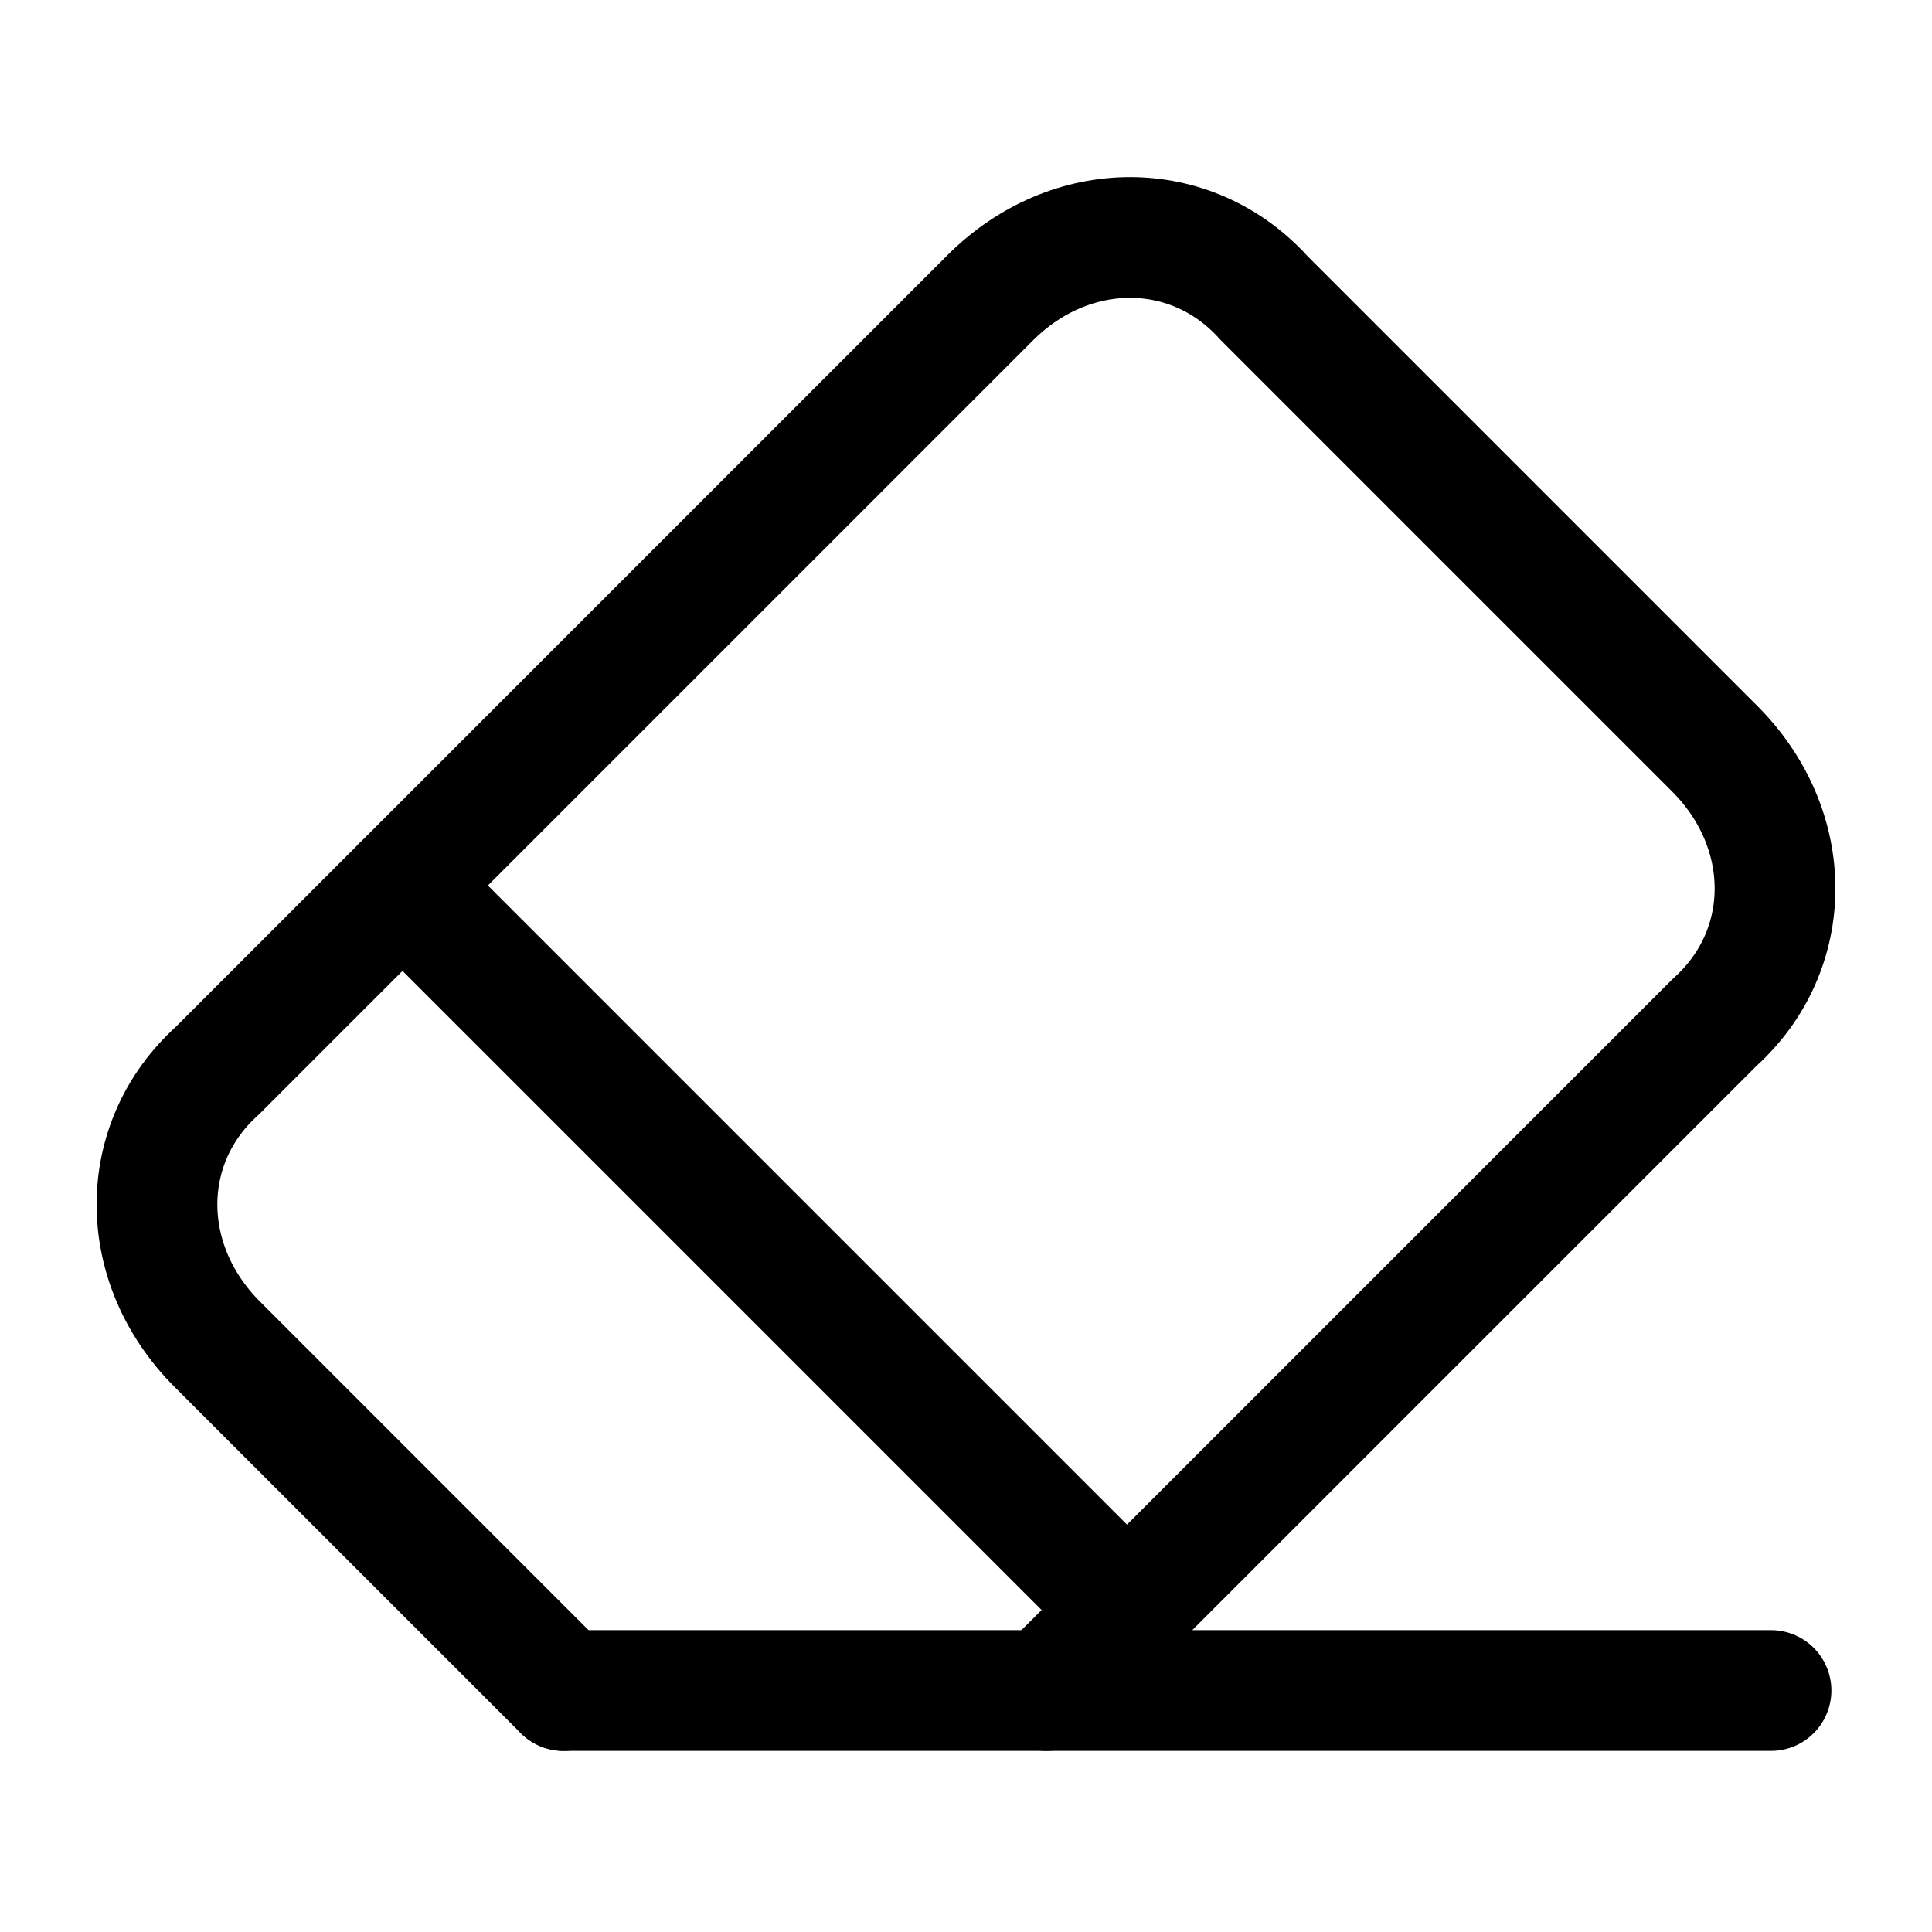
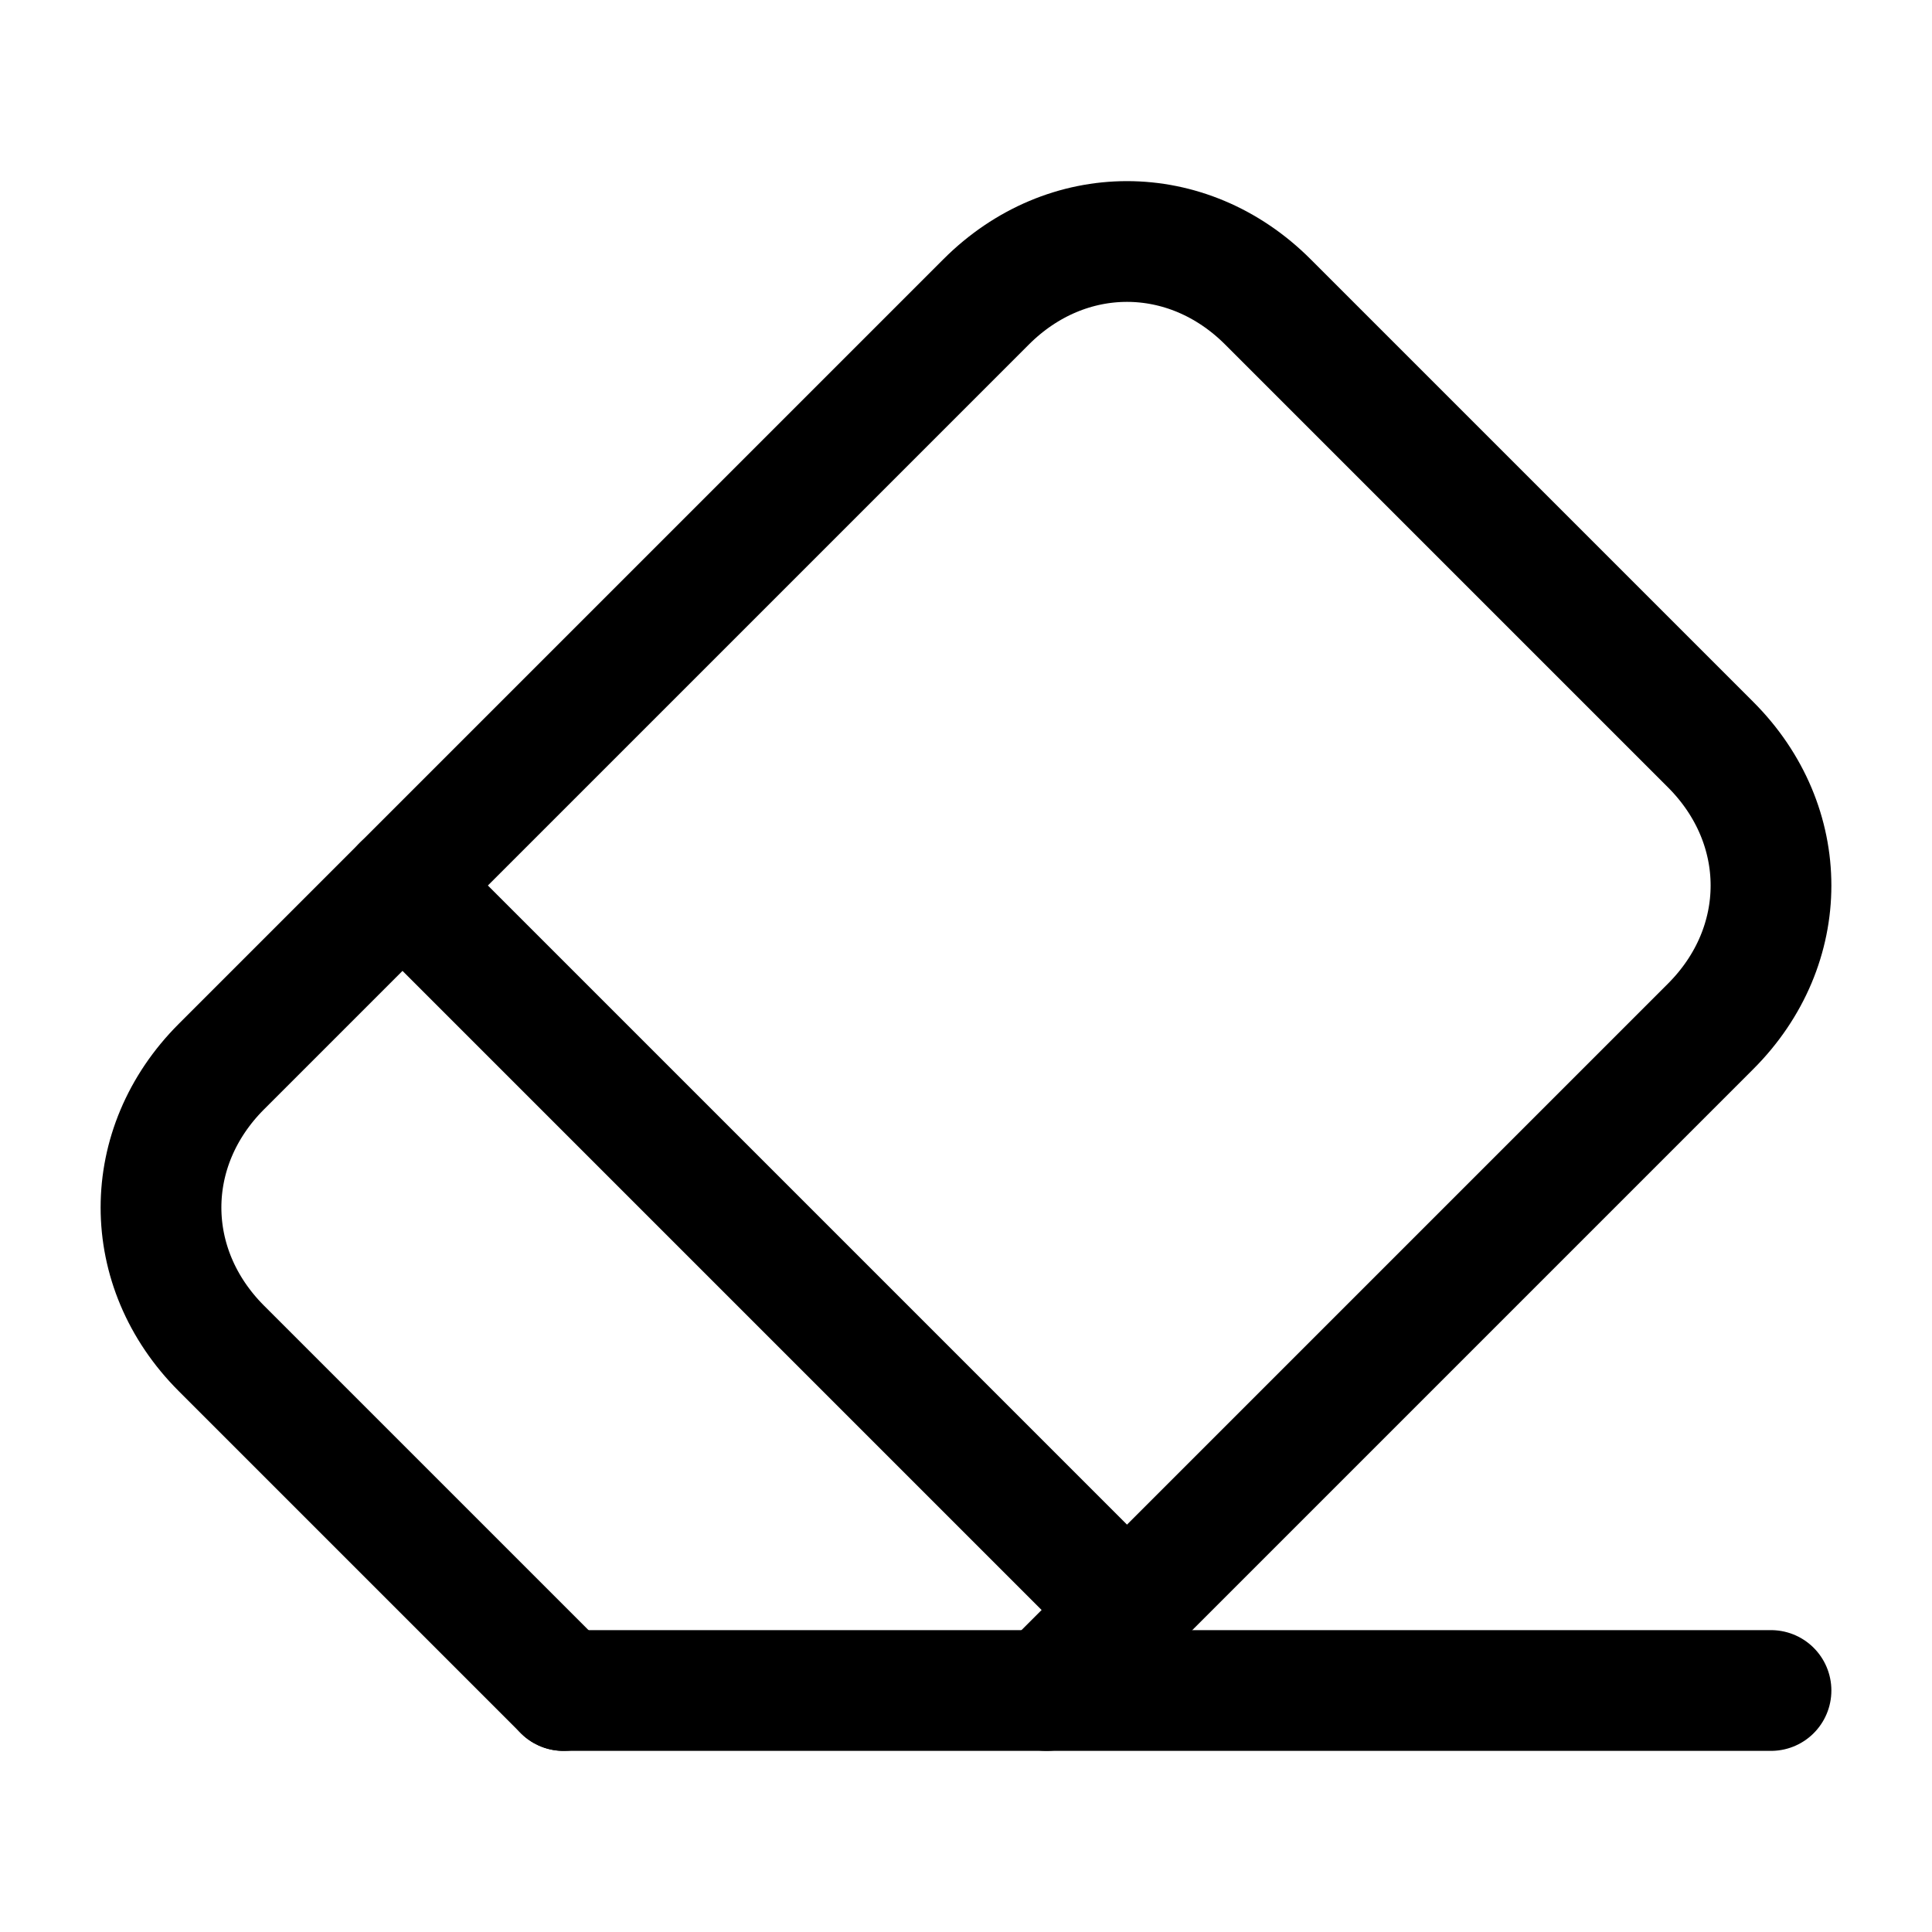
<svg xmlns="http://www.w3.org/2000/svg" viewBox="0 0 24 24" fill="none" stroke="currentColor" stroke-width="1.5" stroke-linecap="round" stroke-linejoin="round">
-   <path d="m7 21-4.3-4.3c-1-1-1-2.5 0-3.4l9.6-9.6c1-1 2.5-1 3.4 0l5.6 5.6c1 1 1 2.5 0 3.4L13 21" />
+   <path d="m7 21-4.25-4.25c-1-1-1-2.5 0-3.5l9.5-9.5c1-1 2.5-1 3.5 0l5.5 5.5c1 1 1 2.5 0 3.5L13 21" />
  <path d="M22 21H7" />
  <path d="m5 11 9 9" />
</svg>
